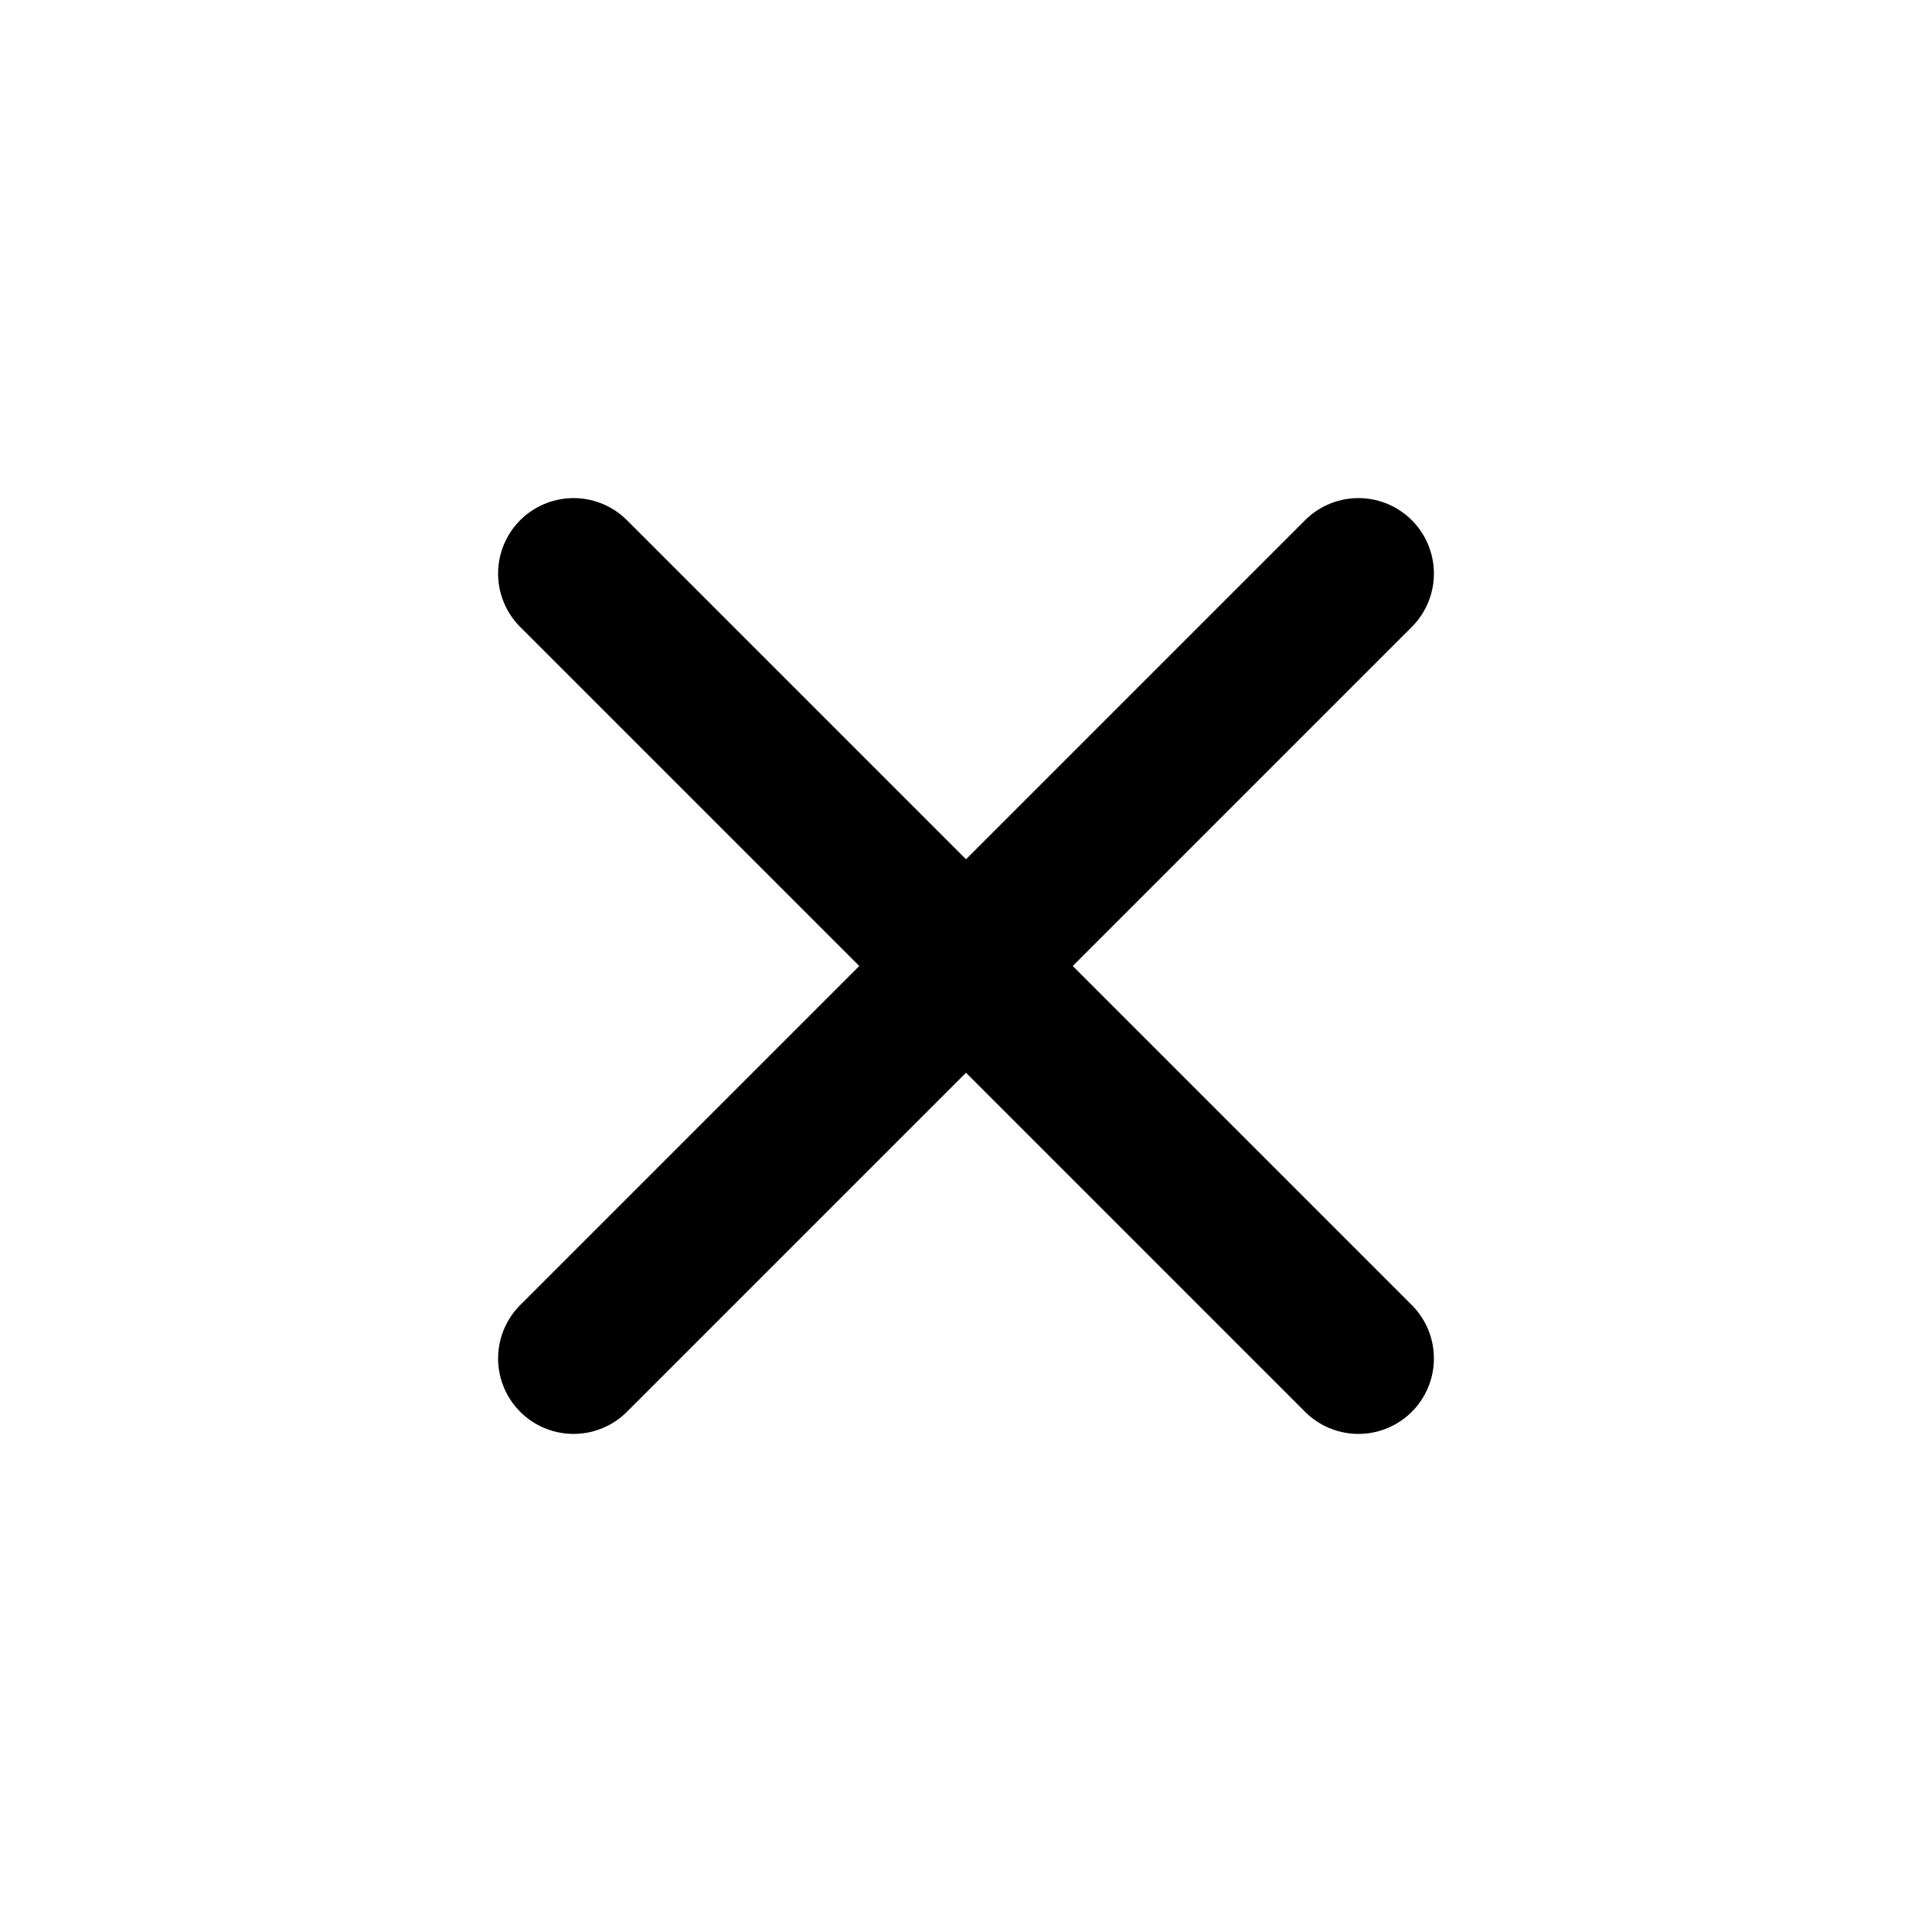
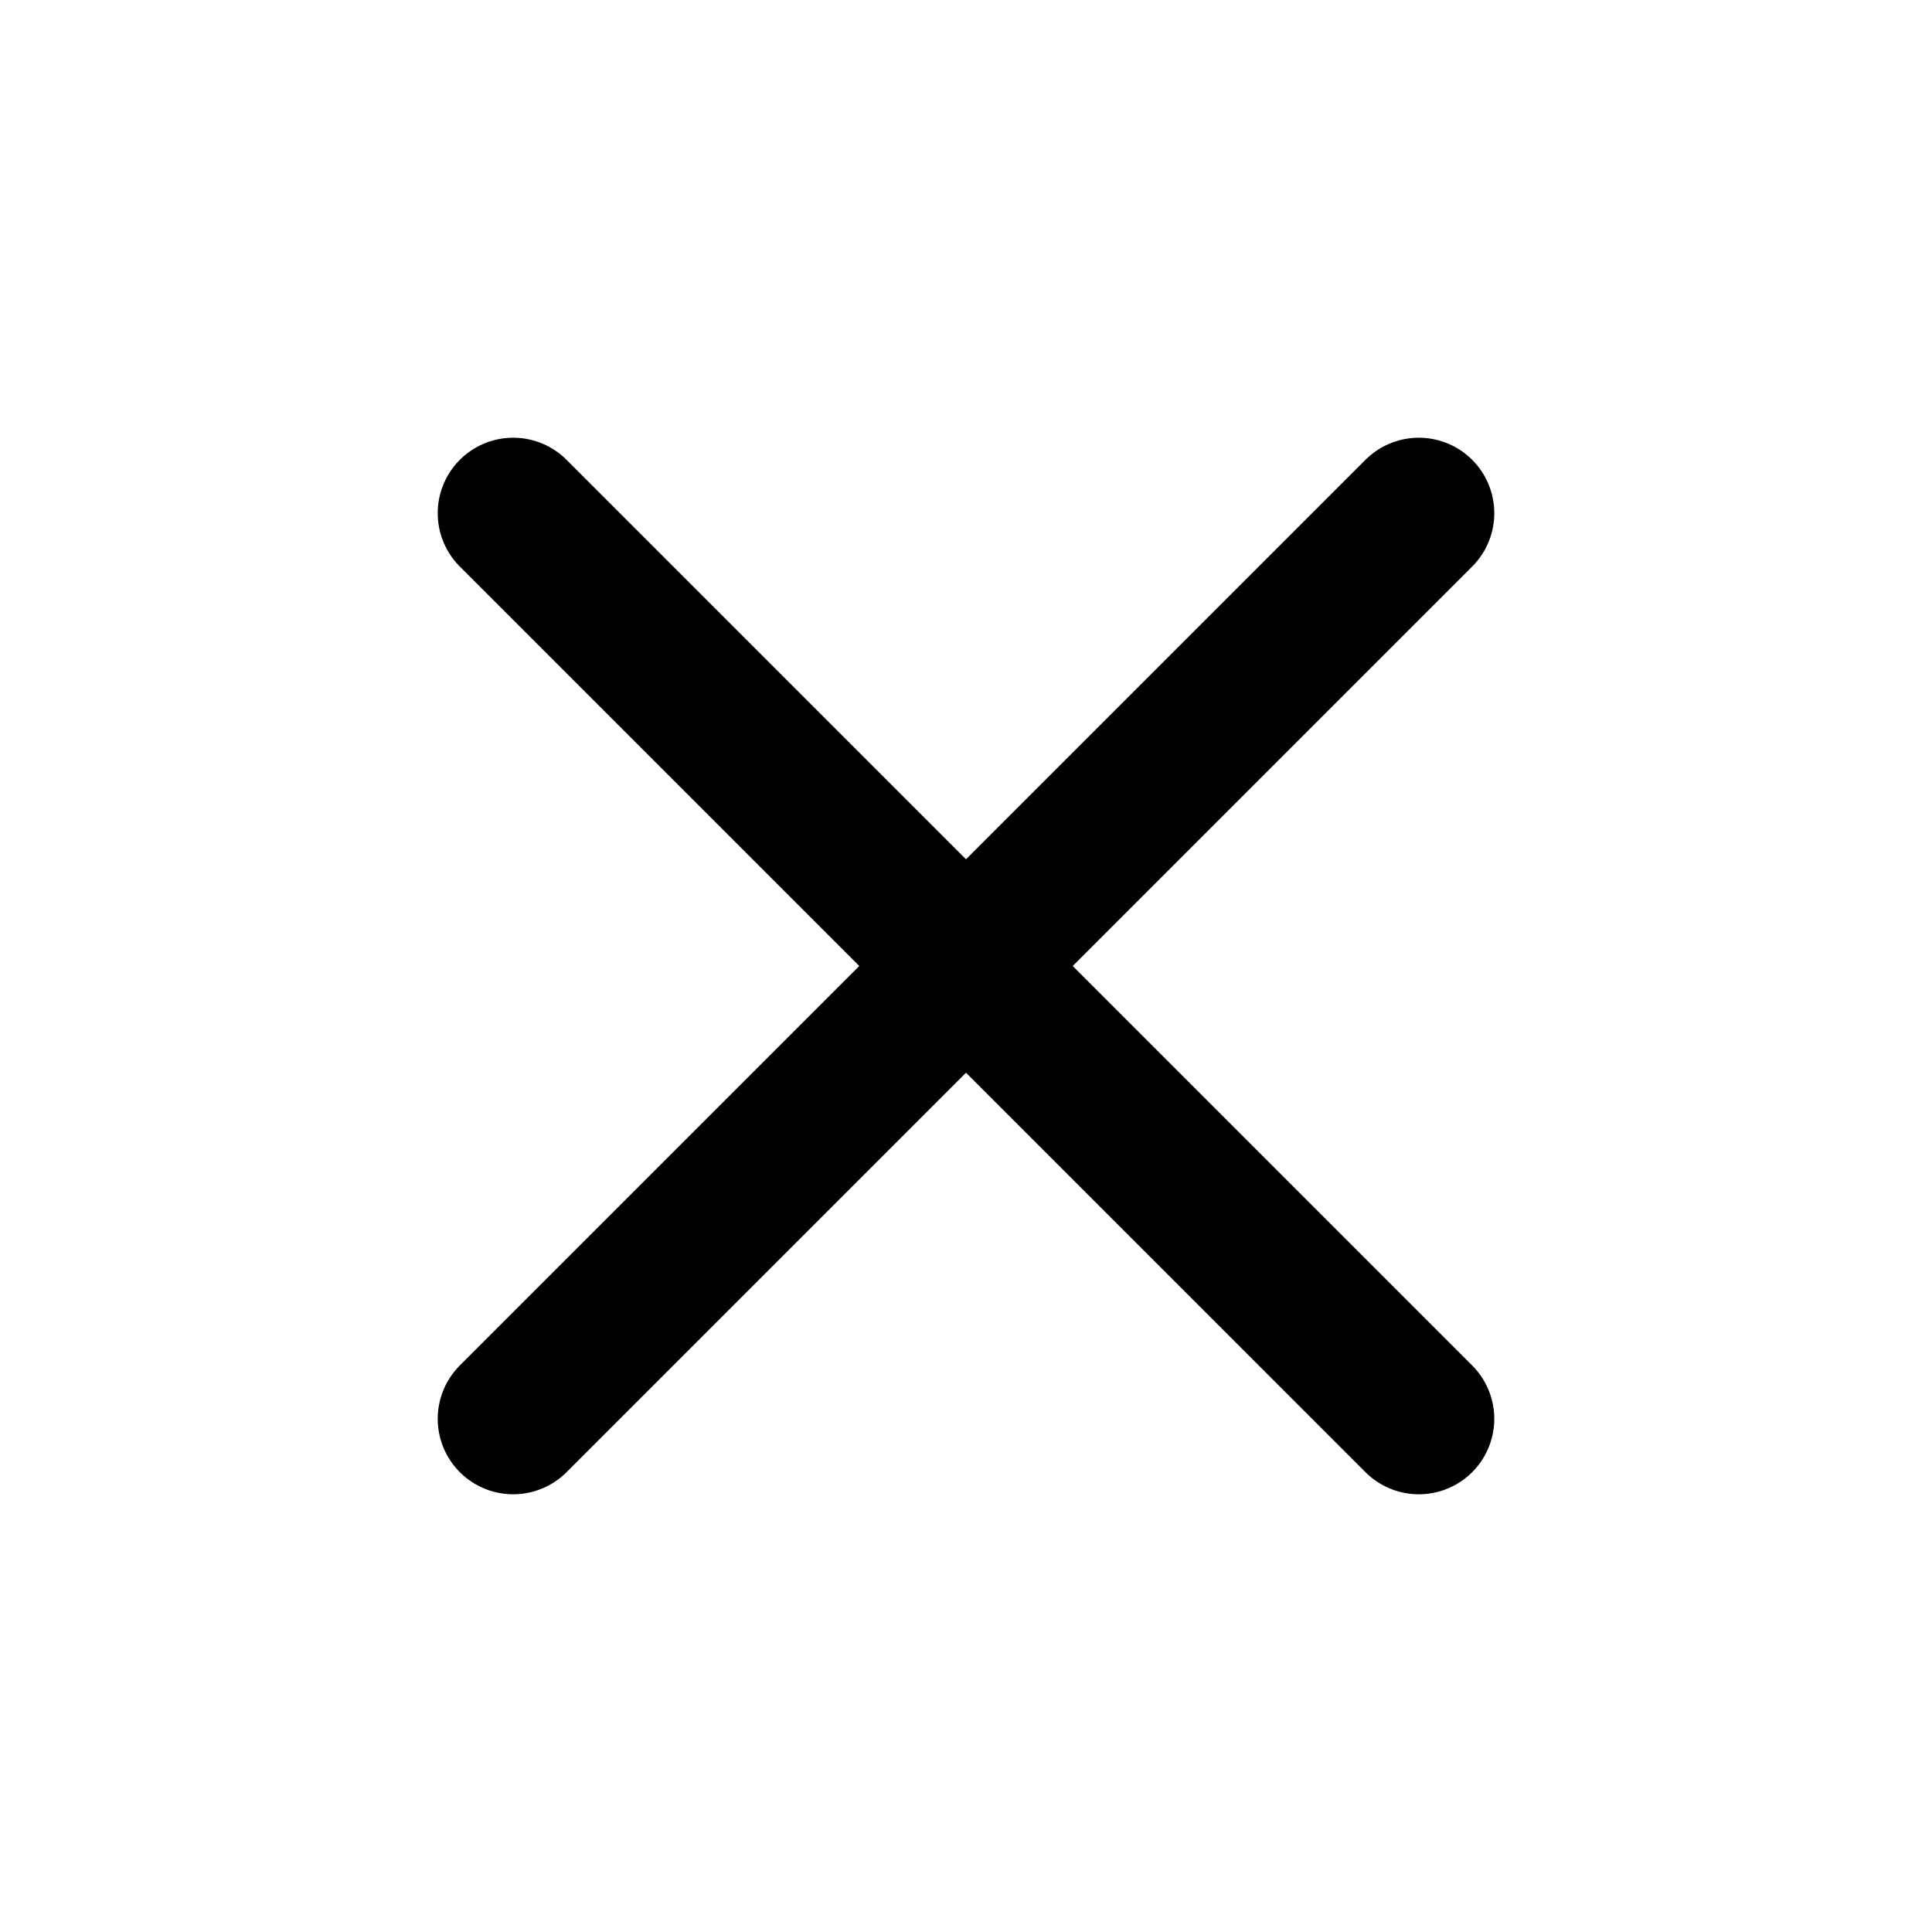
<svg xmlns="http://www.w3.org/2000/svg" viewBox="0 0 64 64">
-   <path d="M19 19L45 45M45 19L19 45" fill="none" stroke="currentColor" stroke-width="5" stroke-linejoin="round" stroke-linecap="round" />
+   <path d="M17 17L47 47M47 17L17 47" fill="none" stroke="currentColor" stroke-width="5" stroke-linejoin="round" stroke-linecap="round" />
</svg>
